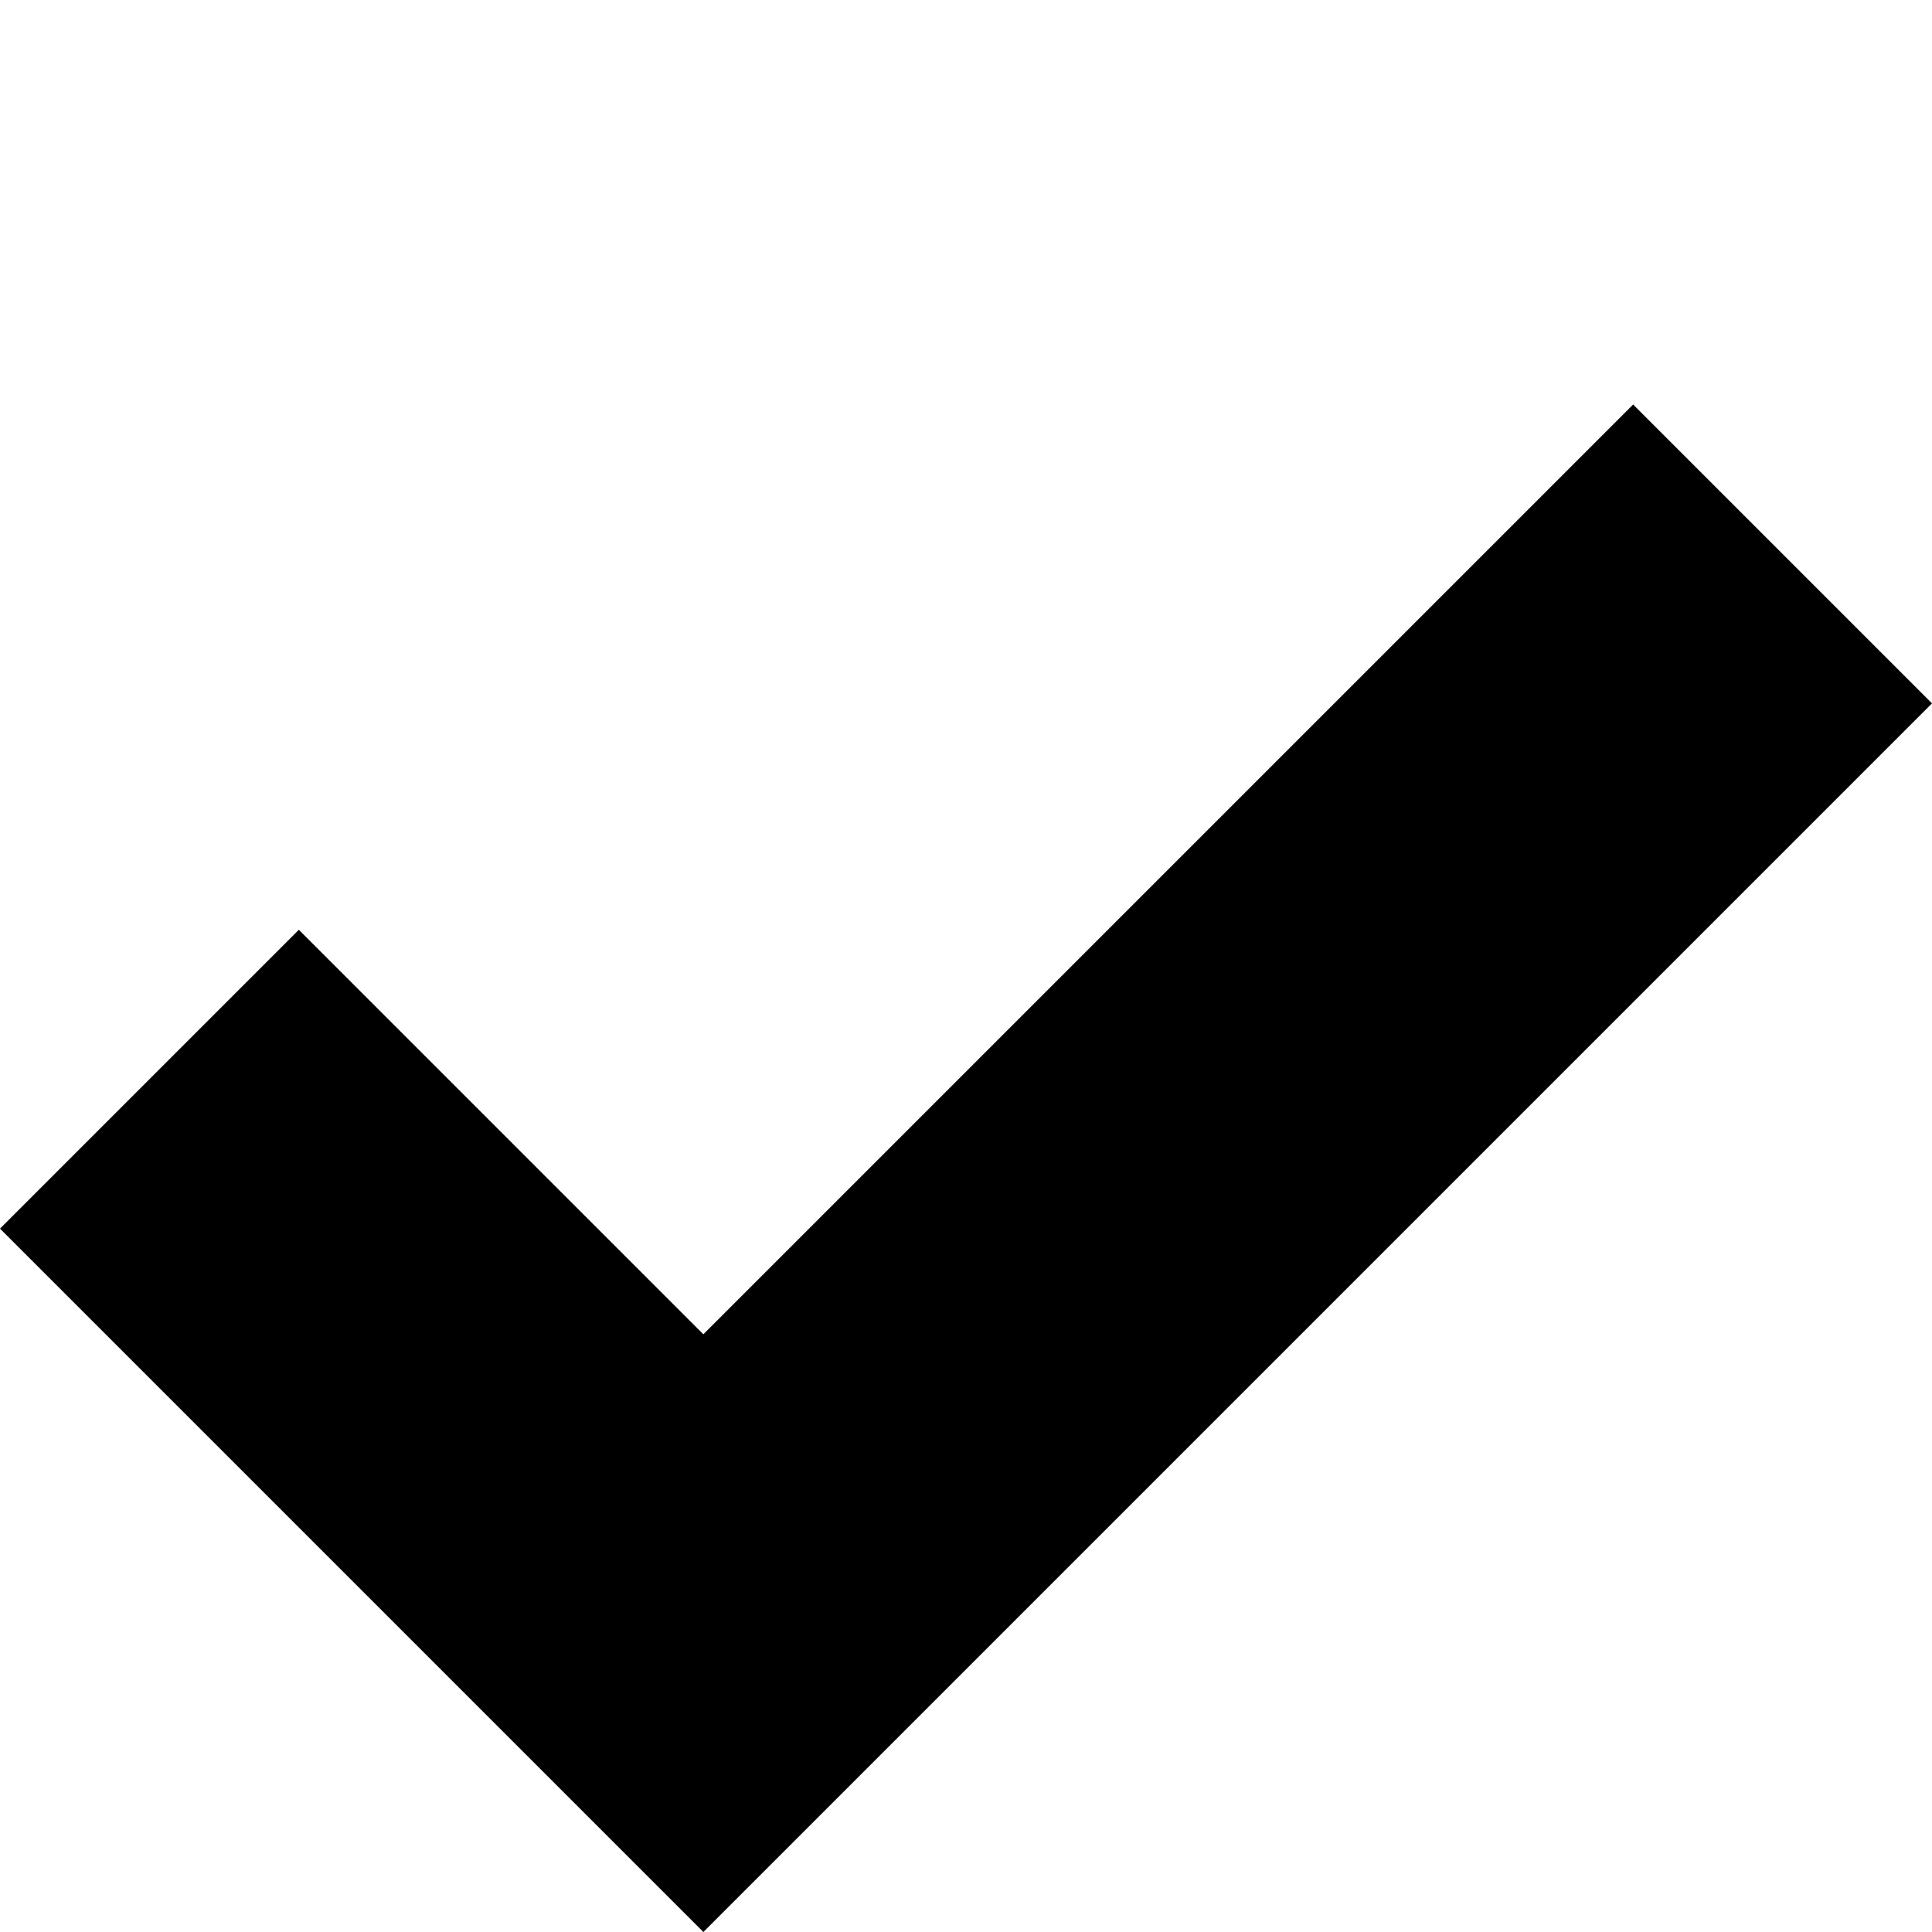
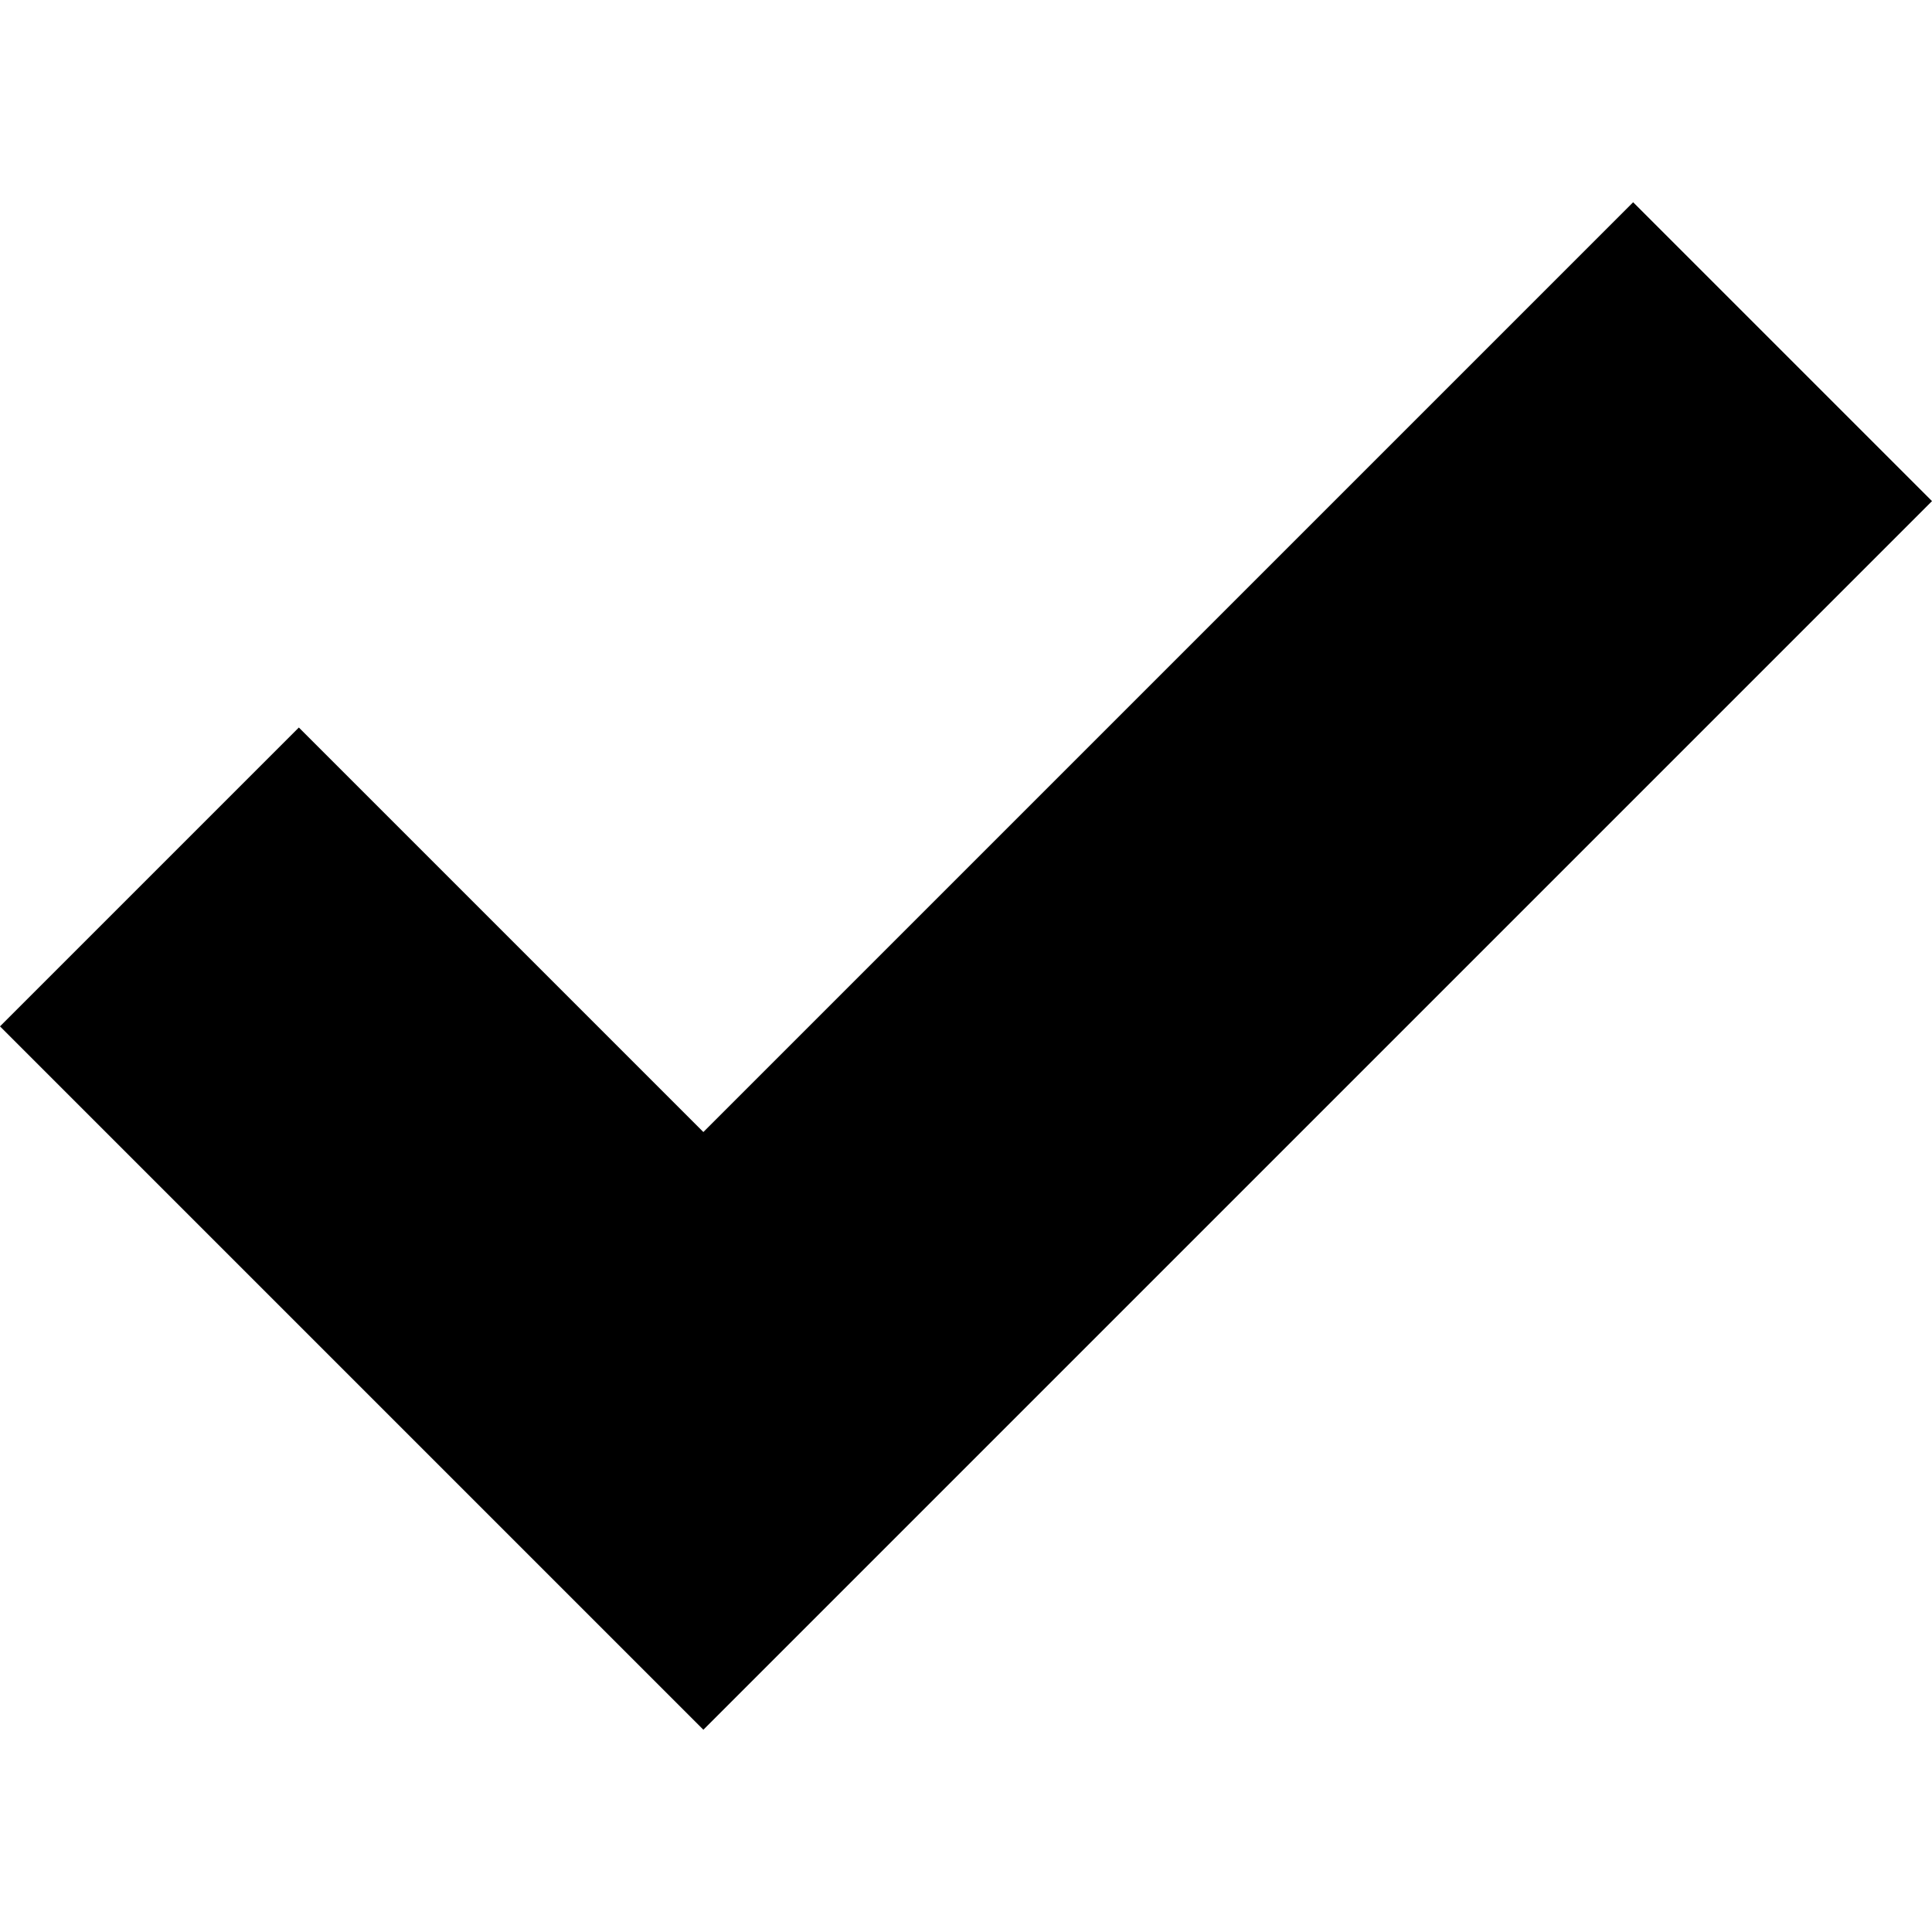
- <svg xmlns="http://www.w3.org/2000/svg" version="1.1" id="Layer_1" x="0px" y="0px" viewBox="0 0 64 64" enable-background="new 0 0 64 64" xml:space="preserve">
-   <polygon id="check-mark-icon" points="54.1,13.4 23.3,44.2 9.9,30.8 0,40.7 23.3,64 64,23.3 " />
+ <svg xmlns="http://www.w3.org/2000/svg" version="1.1" id="Layer_1" x="0px" y="0px" width="64px" height="64px" viewBox="0 0 64 64" enable-background="new 0 0 64 64" xml:space="preserve">
+   <polygon id="check-mark-icon" points="54.1,6.7 23.3,37.5 9.9,24.1 0,34 23.3,57.3 64,16.6 " />
</svg>
